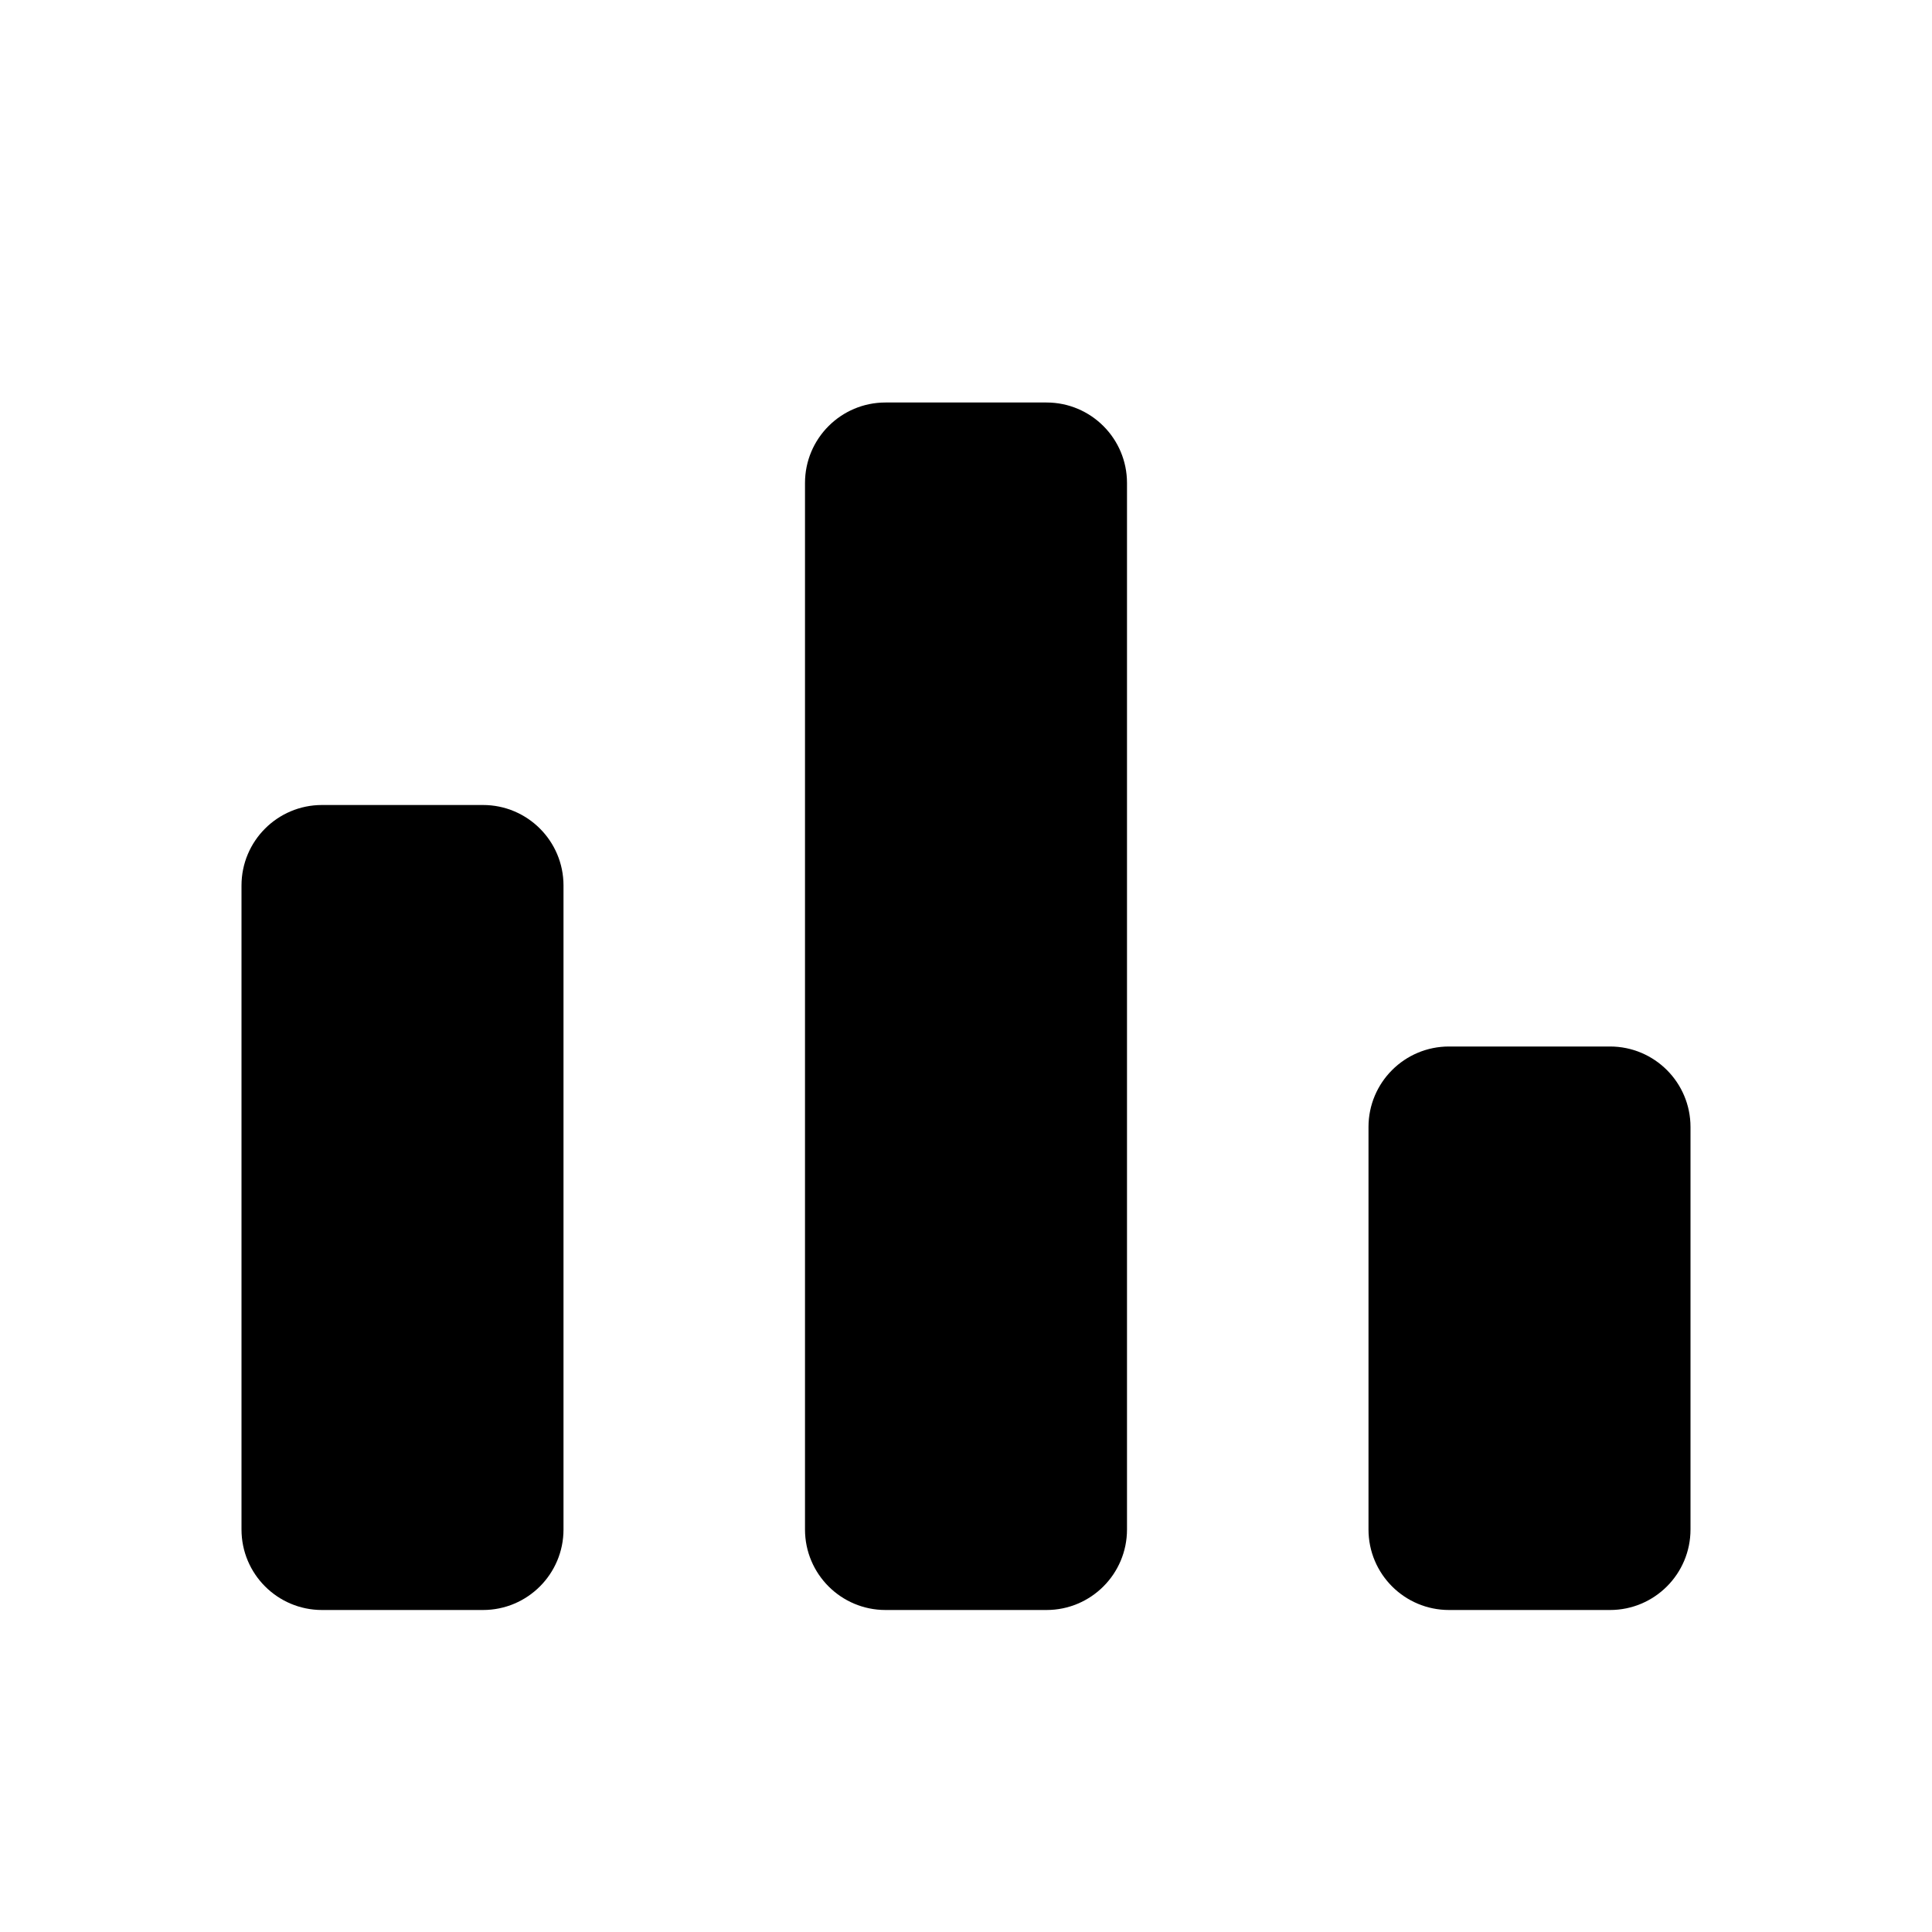
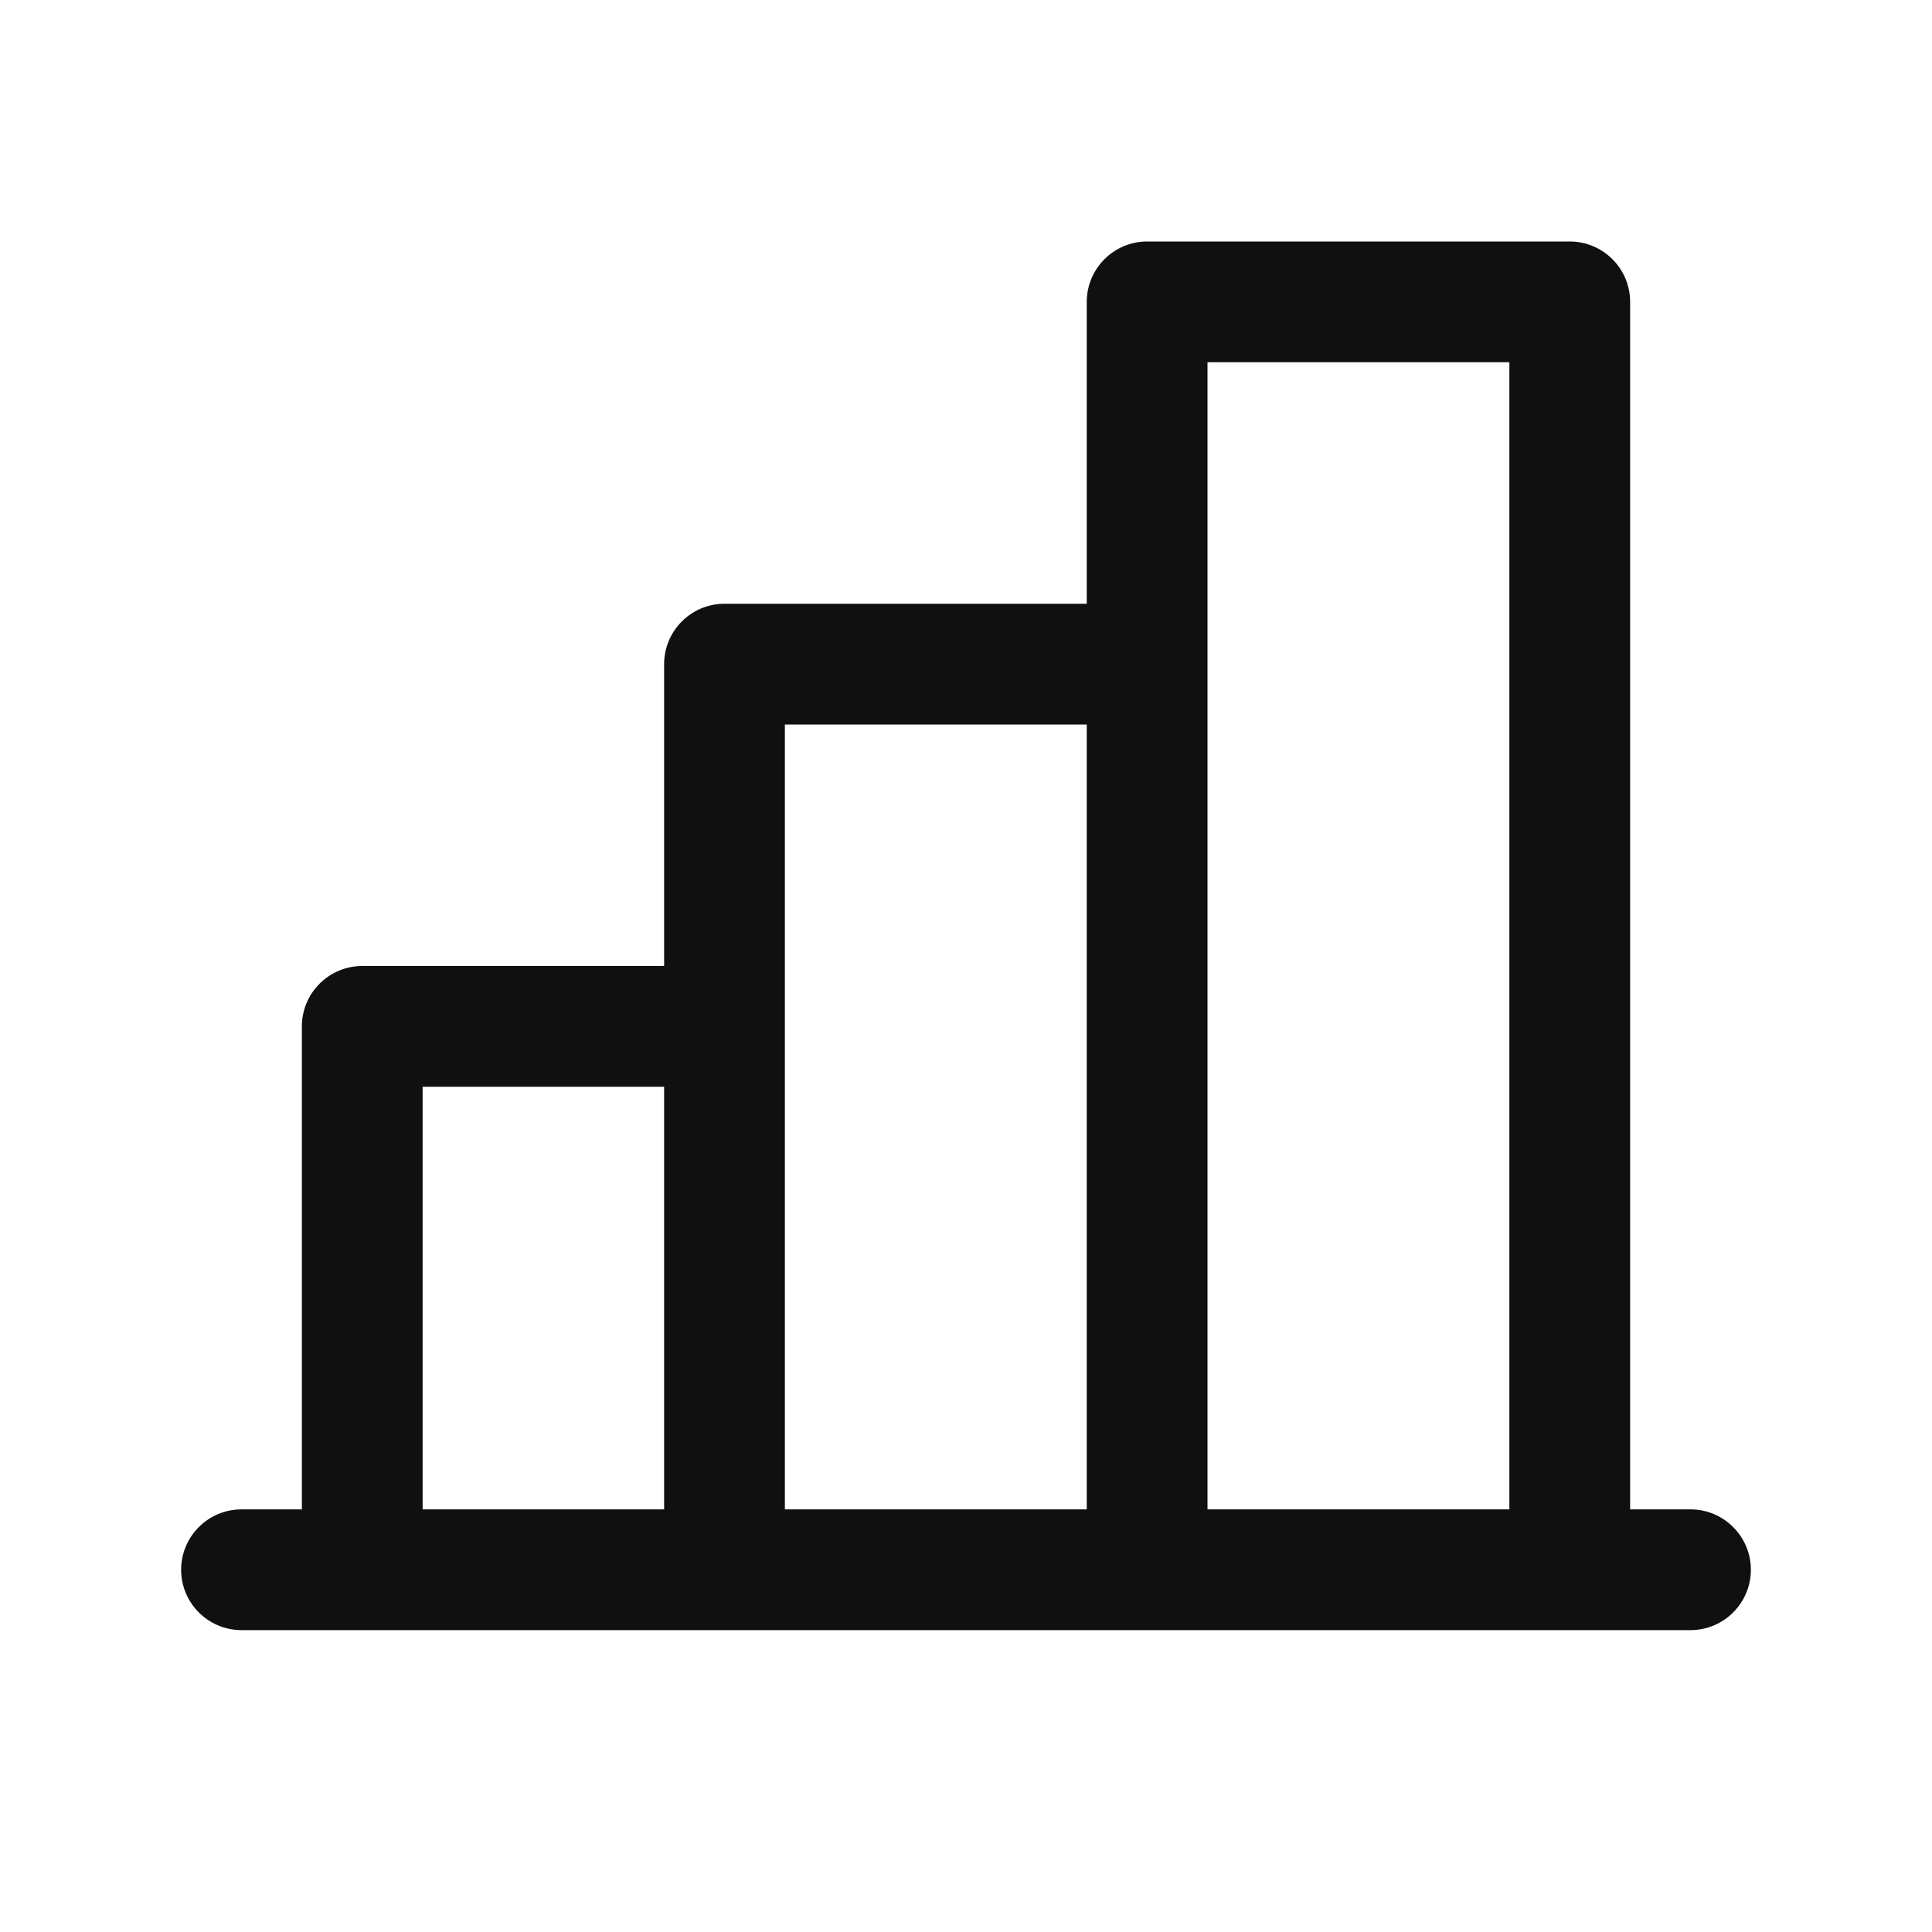
<svg xmlns="http://www.w3.org/2000/svg" width="24" height="24" viewBox="0 0 24 24" fill="none">
-   <rect x="3" y="10" width="4" height="10" rx="1" fill="black" />
-   <rect x="10" y="5" width="4" height="15" rx="1" fill="black" />
-   <rect x="17" y="13" width="4" height="7" rx="1" fill="black" />
+   <path d="M21 18.75H20.25V3.75C20.25 3.551 20.171 3.36 20.03 3.22C19.89 3.079 19.699 3 19.5 3H14.25C14.051 3 13.86 3.079 13.72 3.22C13.579 3.36 13.5 3.551 13.5 3.75V7.5H9C8.801 7.5 8.61 7.579 8.47 7.72C8.329 7.86 8.25 8.051 8.25 8.25V12H4.5C4.301 12 4.11 12.079 3.97 12.22C3.829 12.36 3.75 12.551 3.75 12.75V18.75H3C2.801 18.75 2.61 18.829 2.47 18.97C2.329 19.11 2.25 19.301 2.25 19.5C2.25 19.699 2.329 19.89 2.47 20.03C2.61 20.171 2.801 20.25 3 20.25H21C21.199 20.25 21.39 20.171 21.53 20.03C21.671 19.89 21.75 19.699 21.75 19.5C21.75 19.301 21.671 19.11 21.53 18.97C21.39 18.829 21.199 18.75 21 18.75ZM15 4.5H18.75V18.75H15V4.5ZM9.75 9H13.5V18.75H9.75V9ZM5.25 13.5H8.25V18.75H5.25V13.5Z" fill="#101010" />
</svg>
